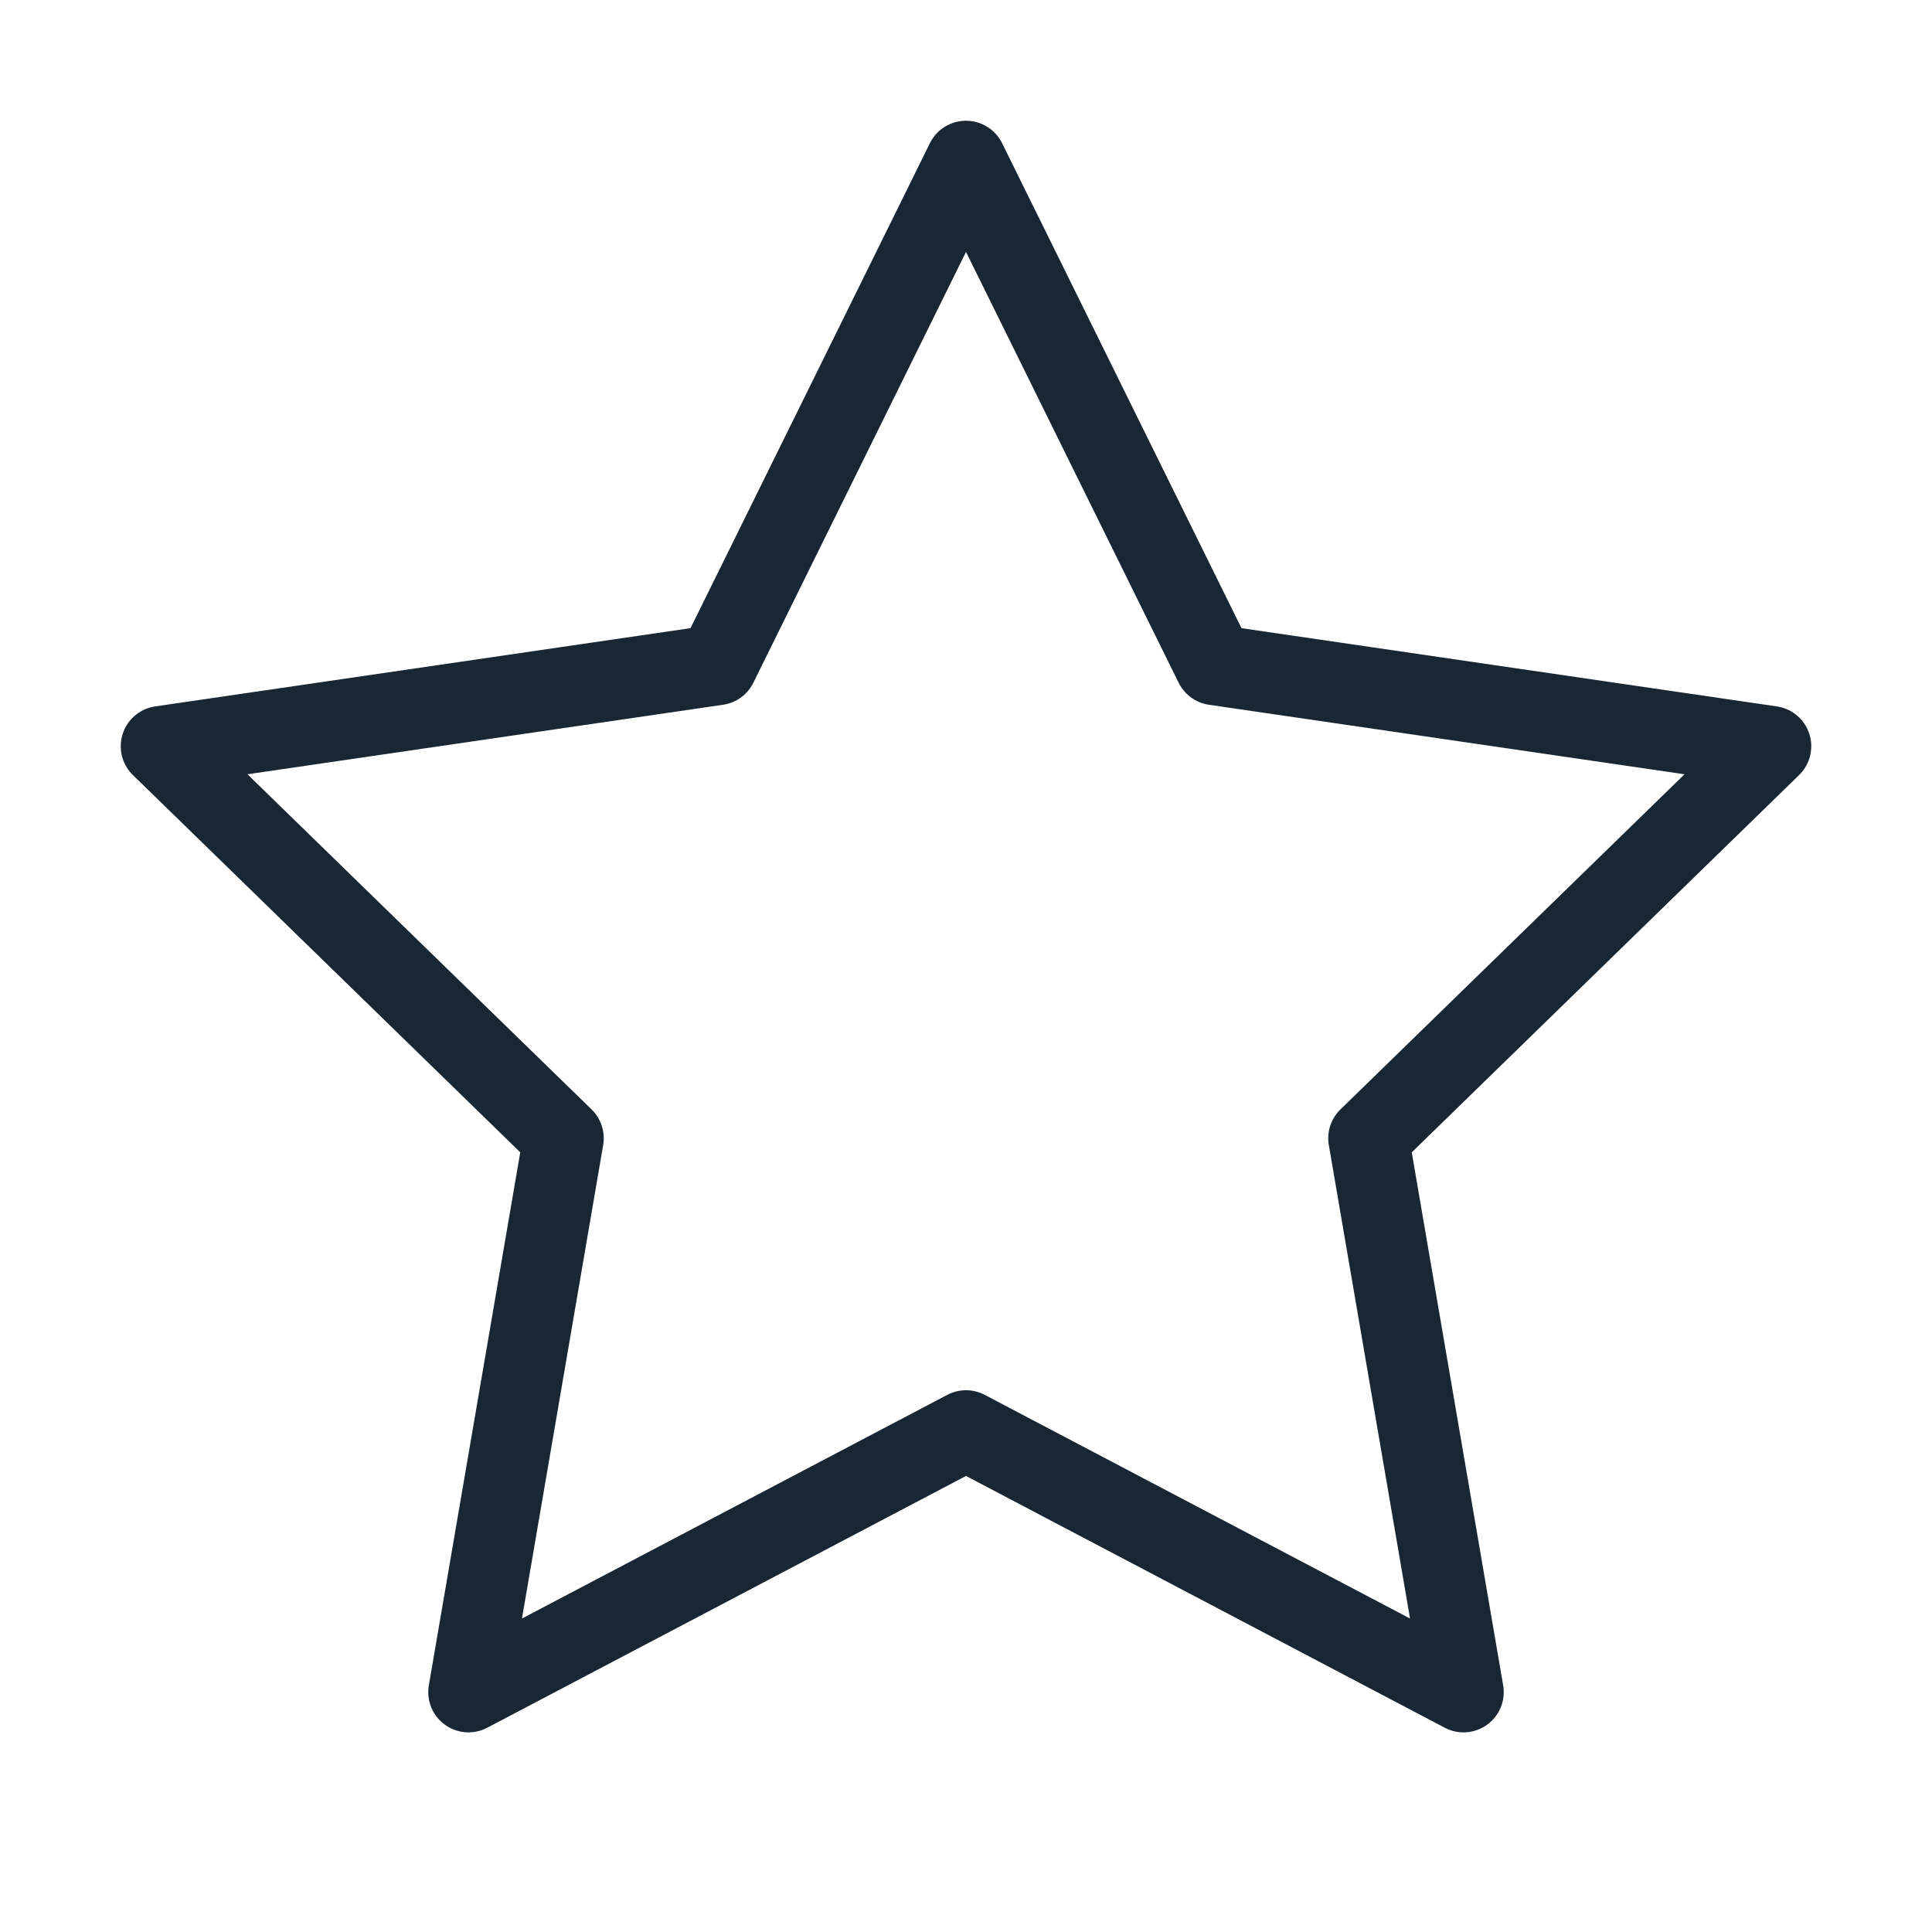
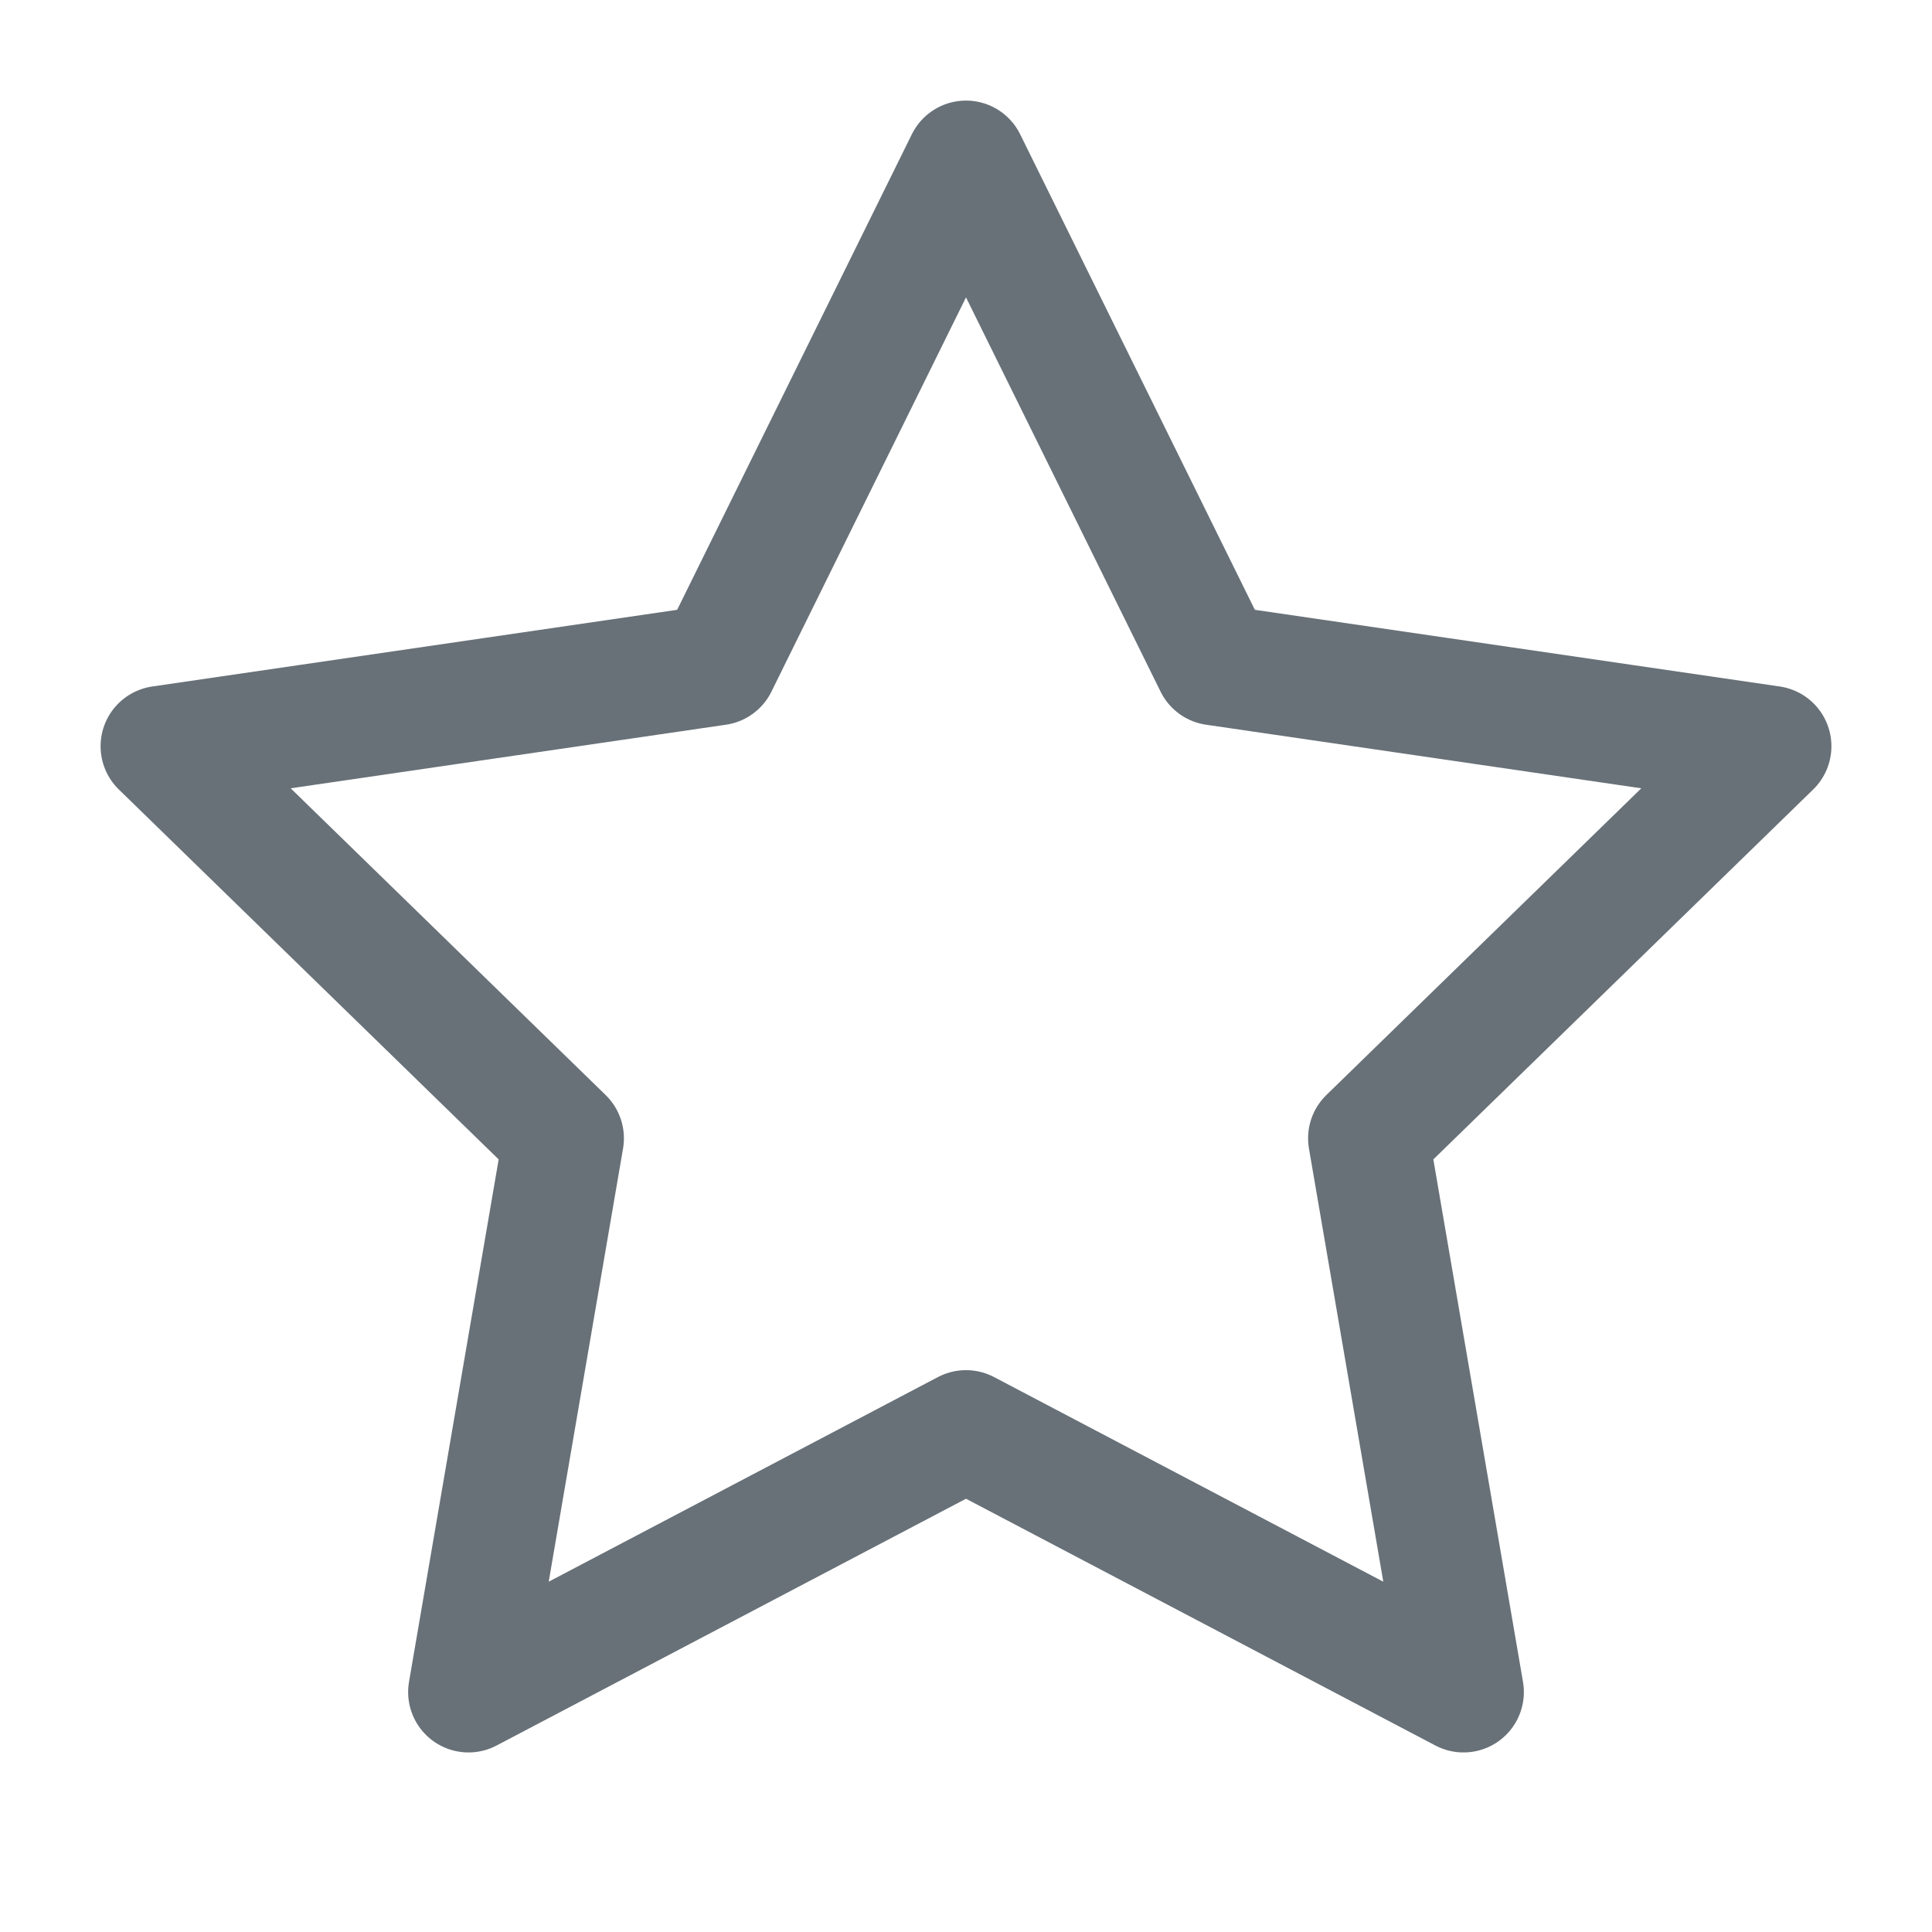
- <svg xmlns="http://www.w3.org/2000/svg" width="24" height="24" viewBox="0 0 24 24" fill="none">
-   <path d="M12 2L15.09 8.26L22 9.27L17 14.14L18.18 21.02L12 17.77L5.82 21.02L7 14.14L2 9.27L8.91 8.26L12 2Z" stroke="#192734" stroke-linecap="round" stroke-linejoin="round" />
+ <svg xmlns="http://www.w3.org/2000/svg" width="16" height="16" viewBox="0 0 16 16" fill="none">
+   <path d="M8 1.333L10.06 5.507L14.667 6.18L11.333 9.427L12.12 14.013L8 11.847L3.88 14.013L4.667 9.427L1.333 6.18L5.94 5.507L8 1.333Z" stroke="#687178" stroke-linecap="round" stroke-linejoin="round" />
</svg>
